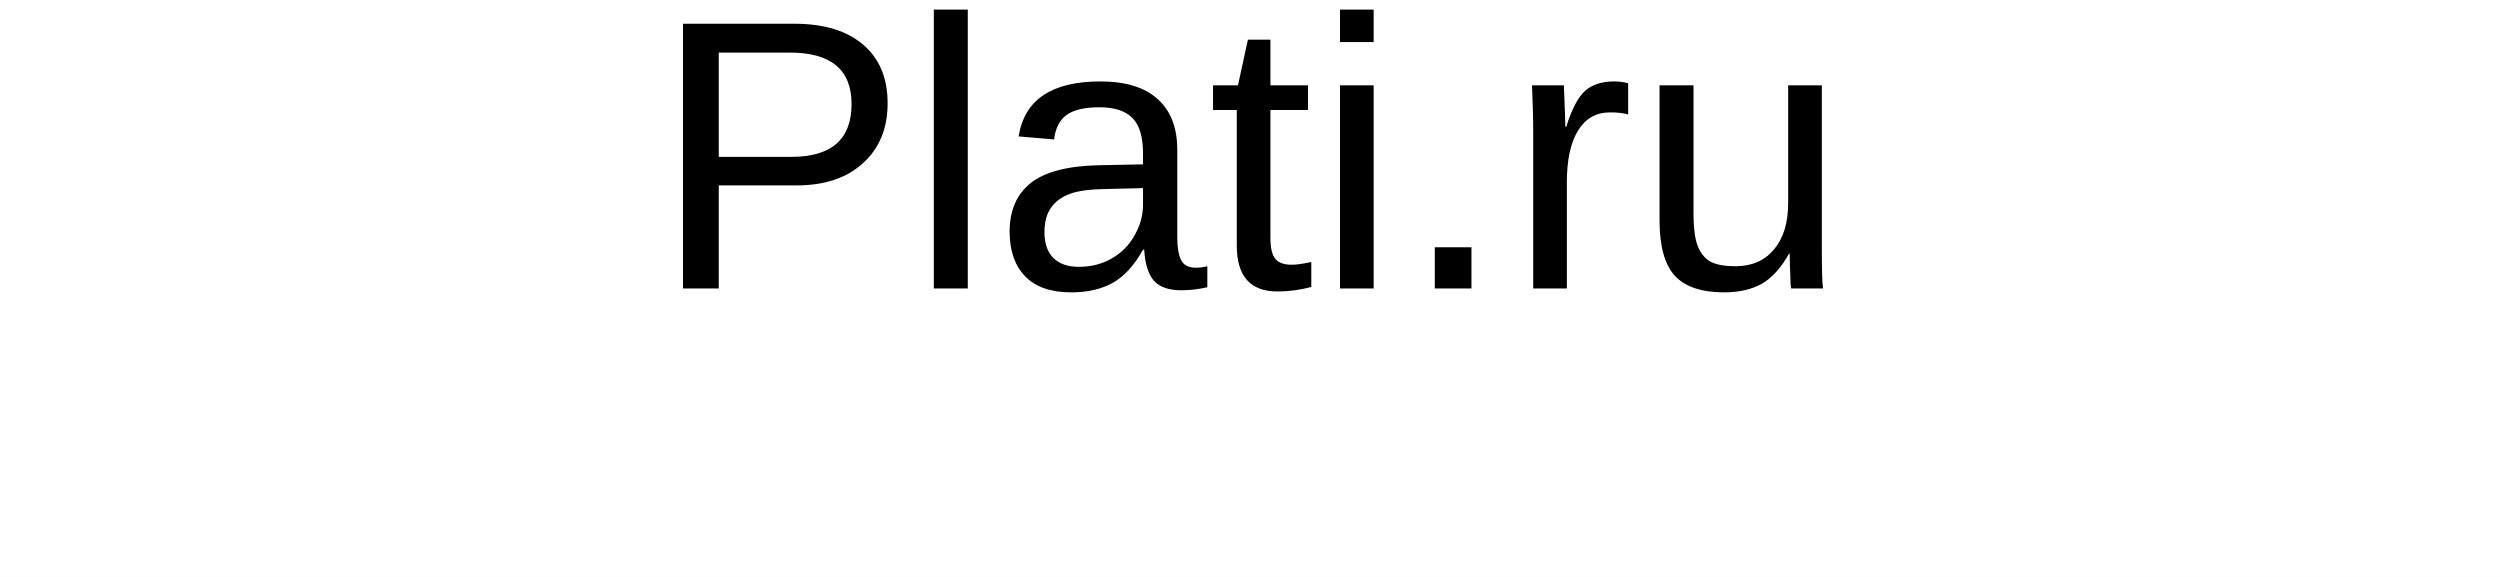
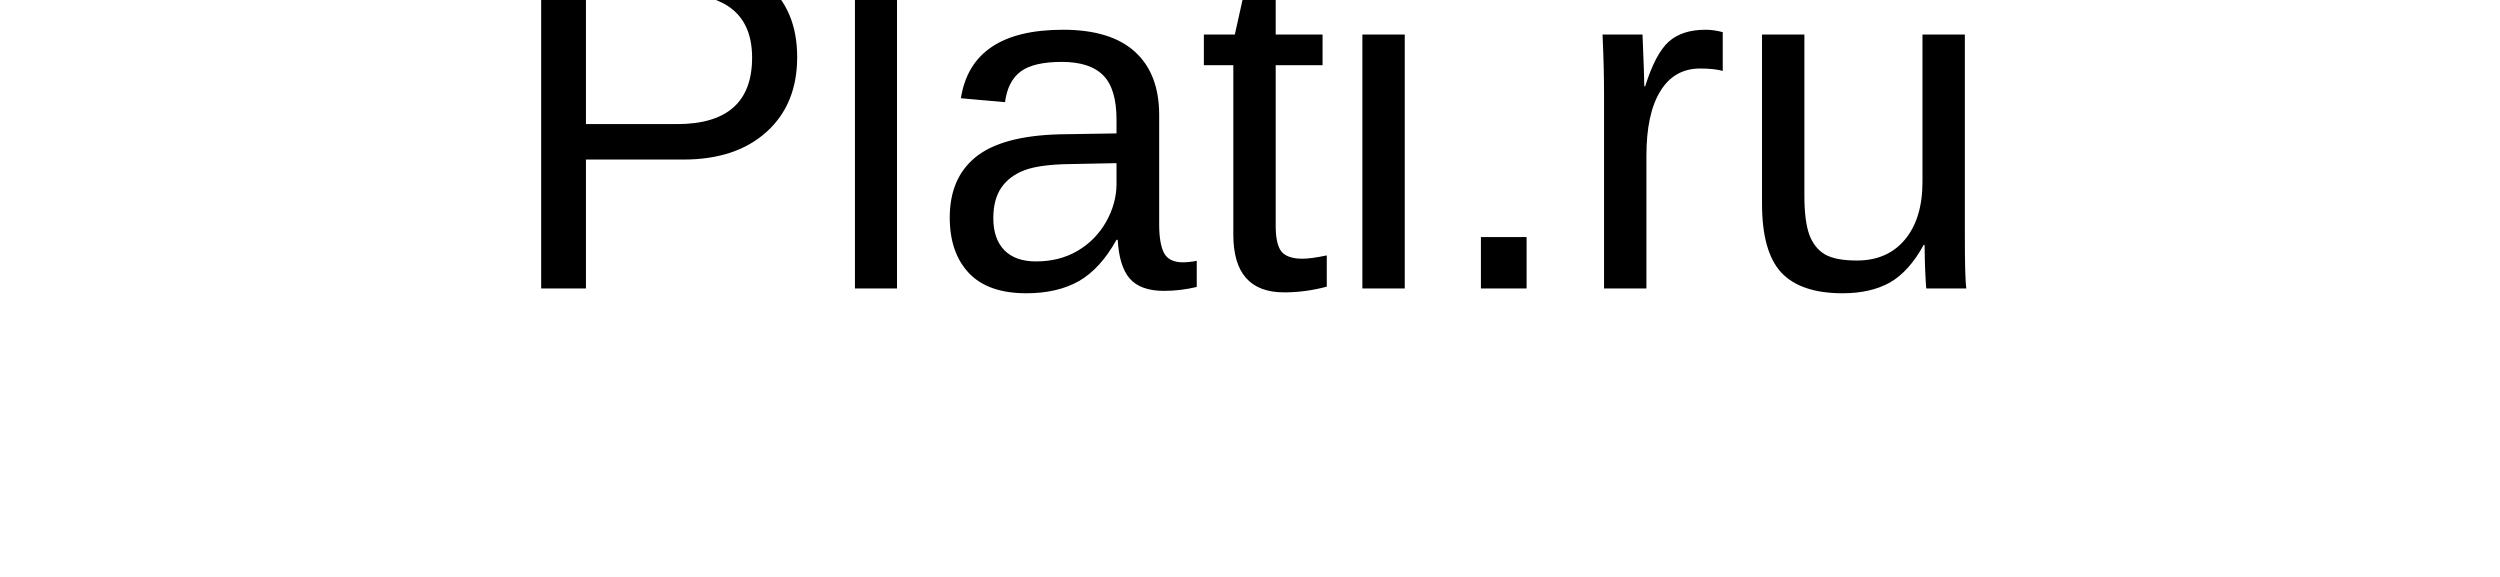
<svg xmlns="http://www.w3.org/2000/svg" width="130" height="30">
  <rect width="130" height="30" fill="white" />
-   <text x="50%" y="50%" font-family="Arial, sans-serif" font-size="20" fill="black" text-anchor="middle" alignment-baseline="middle">
+   <text x="50%" y="50%" font-family="Arial, sans-serif" font-size="25" fill="black" text-anchor="middle" alignment-baseline="middle">
    Plati.ru
  </text>
</svg>
